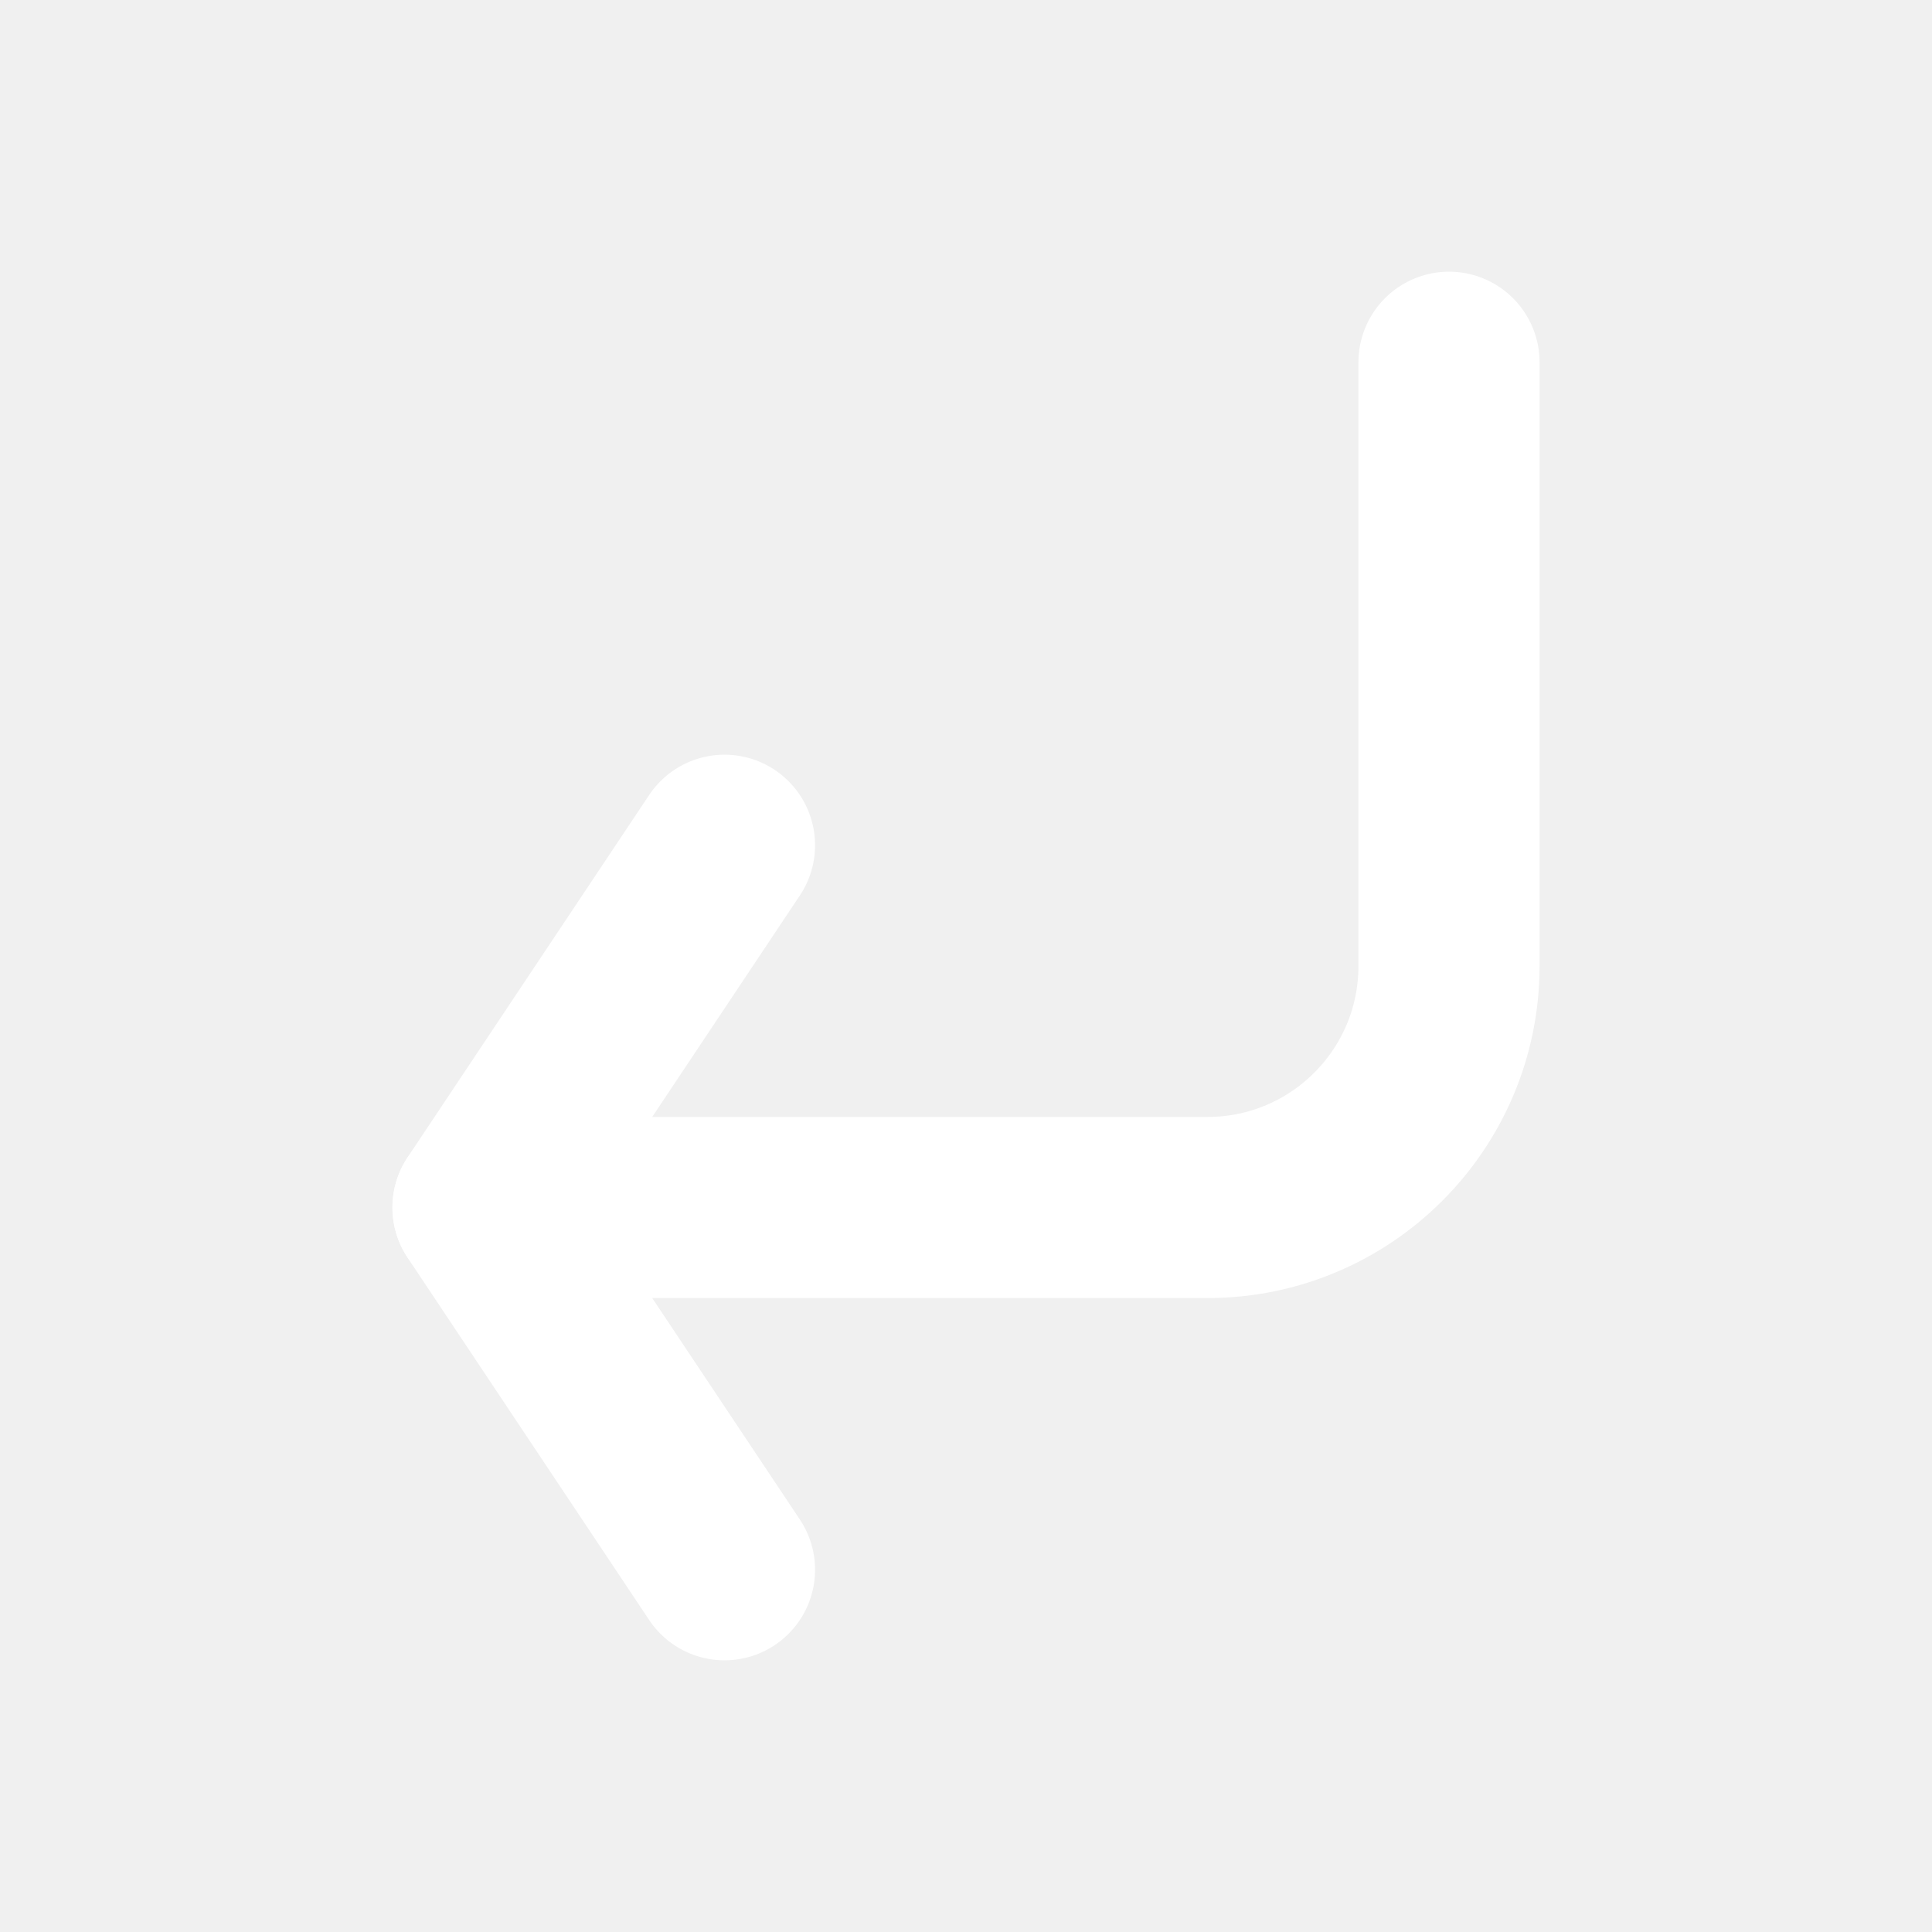
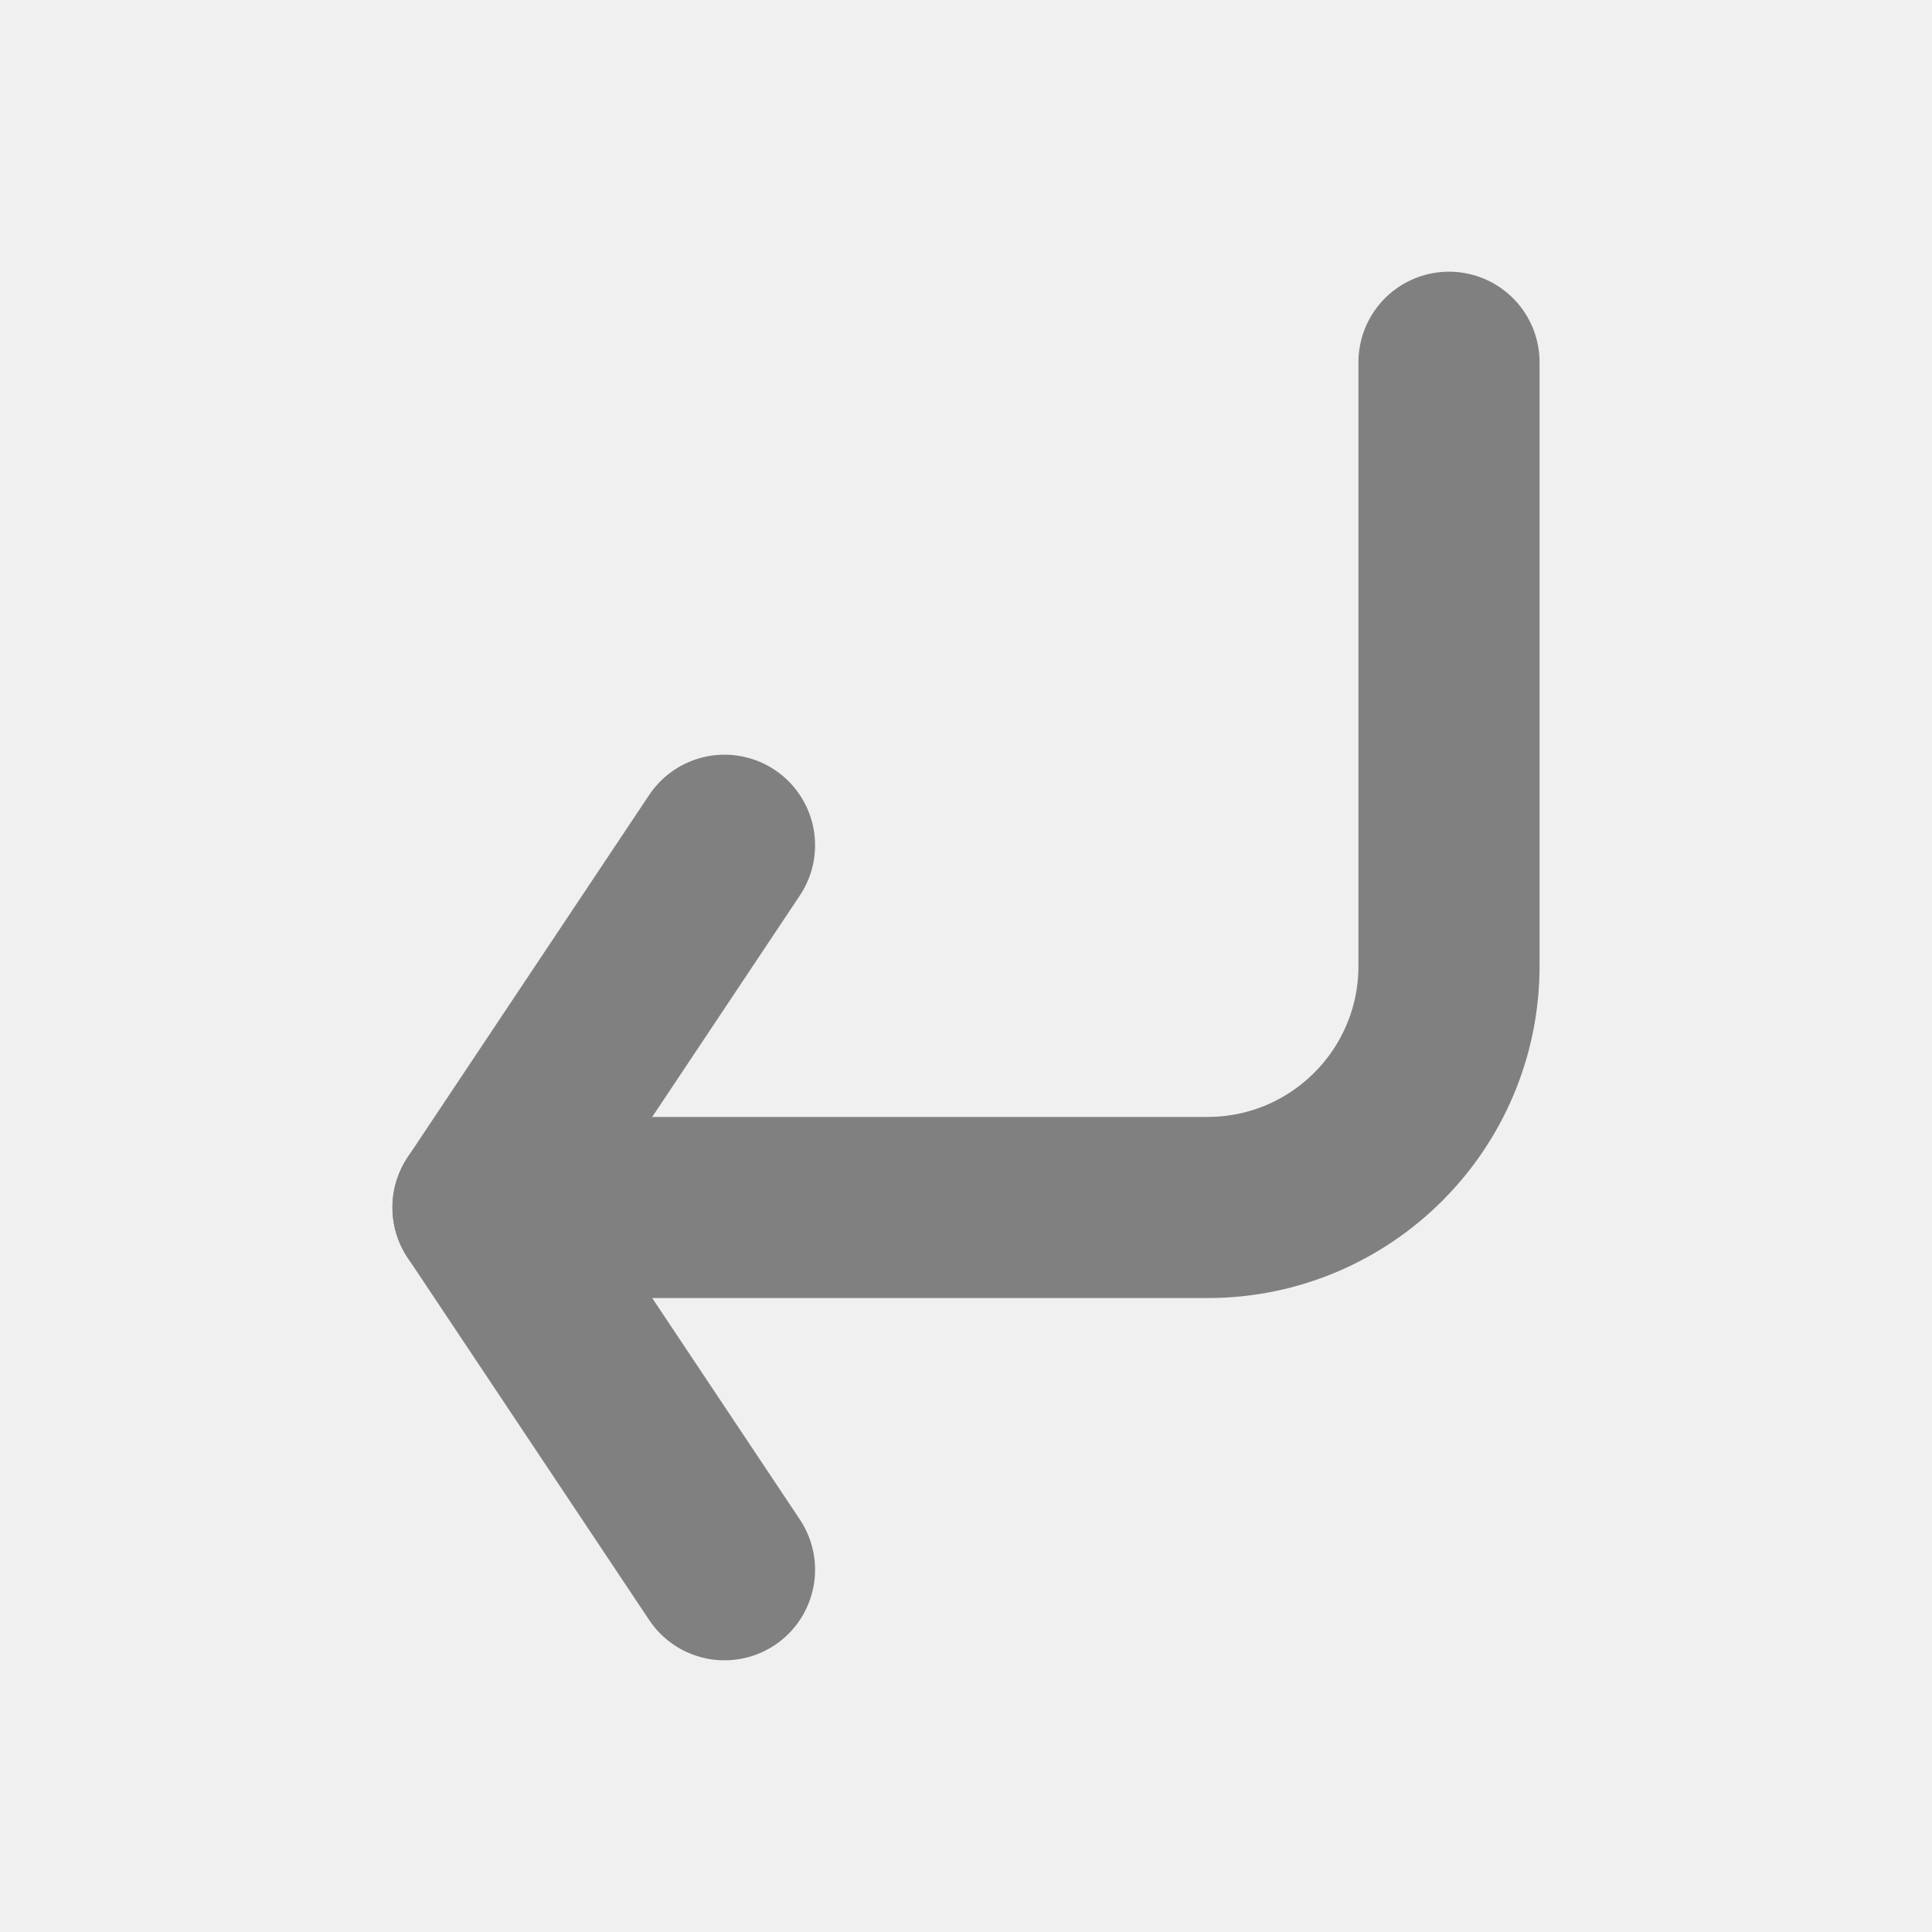
- <svg xmlns="http://www.w3.org/2000/svg" width="16" height="16" viewBox="0 0 16 16" fill="none" stroke="#ffffff" stroke-width="1.5" stroke-linecap="round" stroke-linejoin="round">
+ <svg xmlns="http://www.w3.org/2000/svg" width="12" height="12" viewBox="0 0 16 16" fill="none" stroke="#808080" stroke-width="1.5" stroke-linecap="round" stroke-linejoin="round">
  <path d="M12 3v5a2 2 0 0 1-2 2H4" />
  <polyline points="6 7 4 10 6 13" />
</svg>
